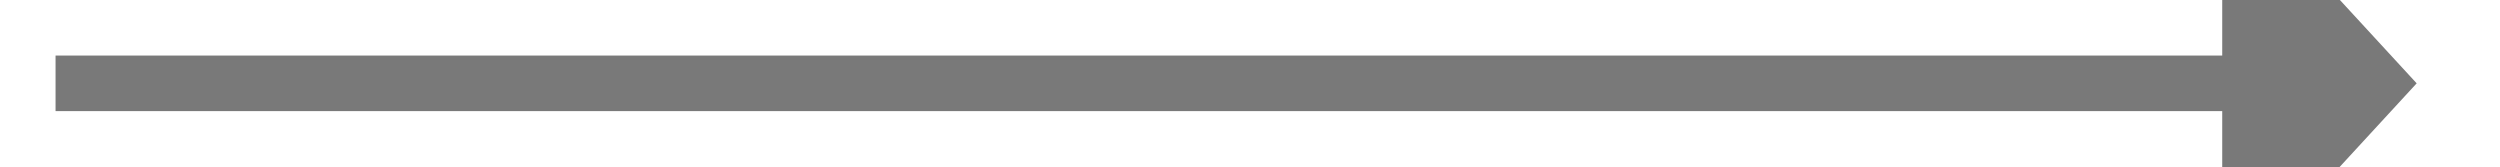
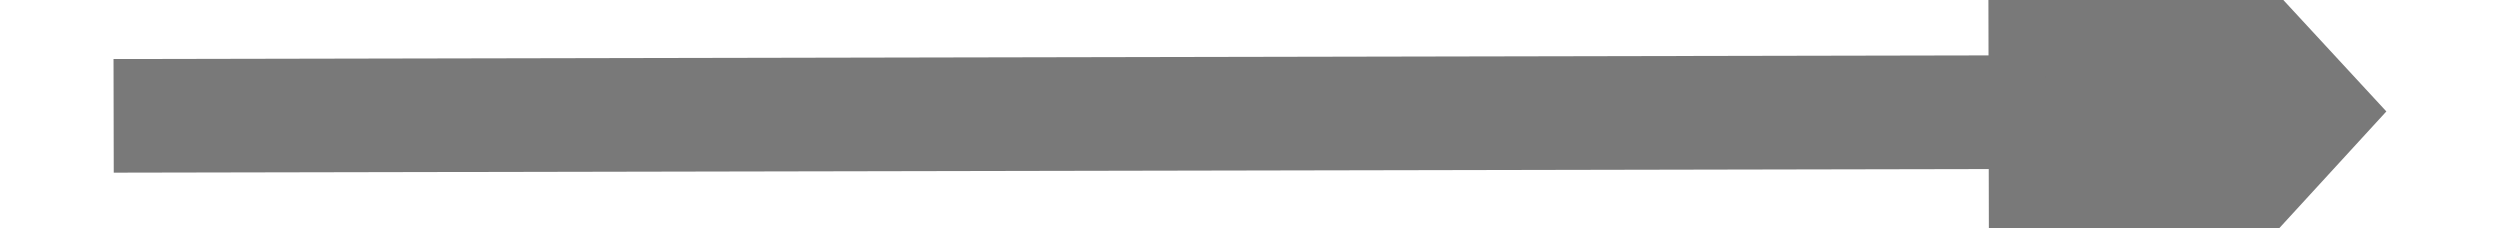
- <svg xmlns="http://www.w3.org/2000/svg" version="1.1" width="90px" height="6px" preserveAspectRatio="xMinYMid meet" viewBox="2728 927  90 4">
-   <path d="M 2808 936.6  L 2815 929  L 2808 921.4  L 2808 936.6  Z " fill-rule="nonzero" fill="#797979" stroke="none" />
-   <path d="M 2730 929  L 2809 929  " stroke-width="2" stroke="#797979" fill="none" />
+ <svg xmlns="http://www.w3.org/2000/svg" version="1.1" width="44px" height="4px" preserveAspectRatio="xMinYMid meet" viewBox="2660 439  44 2">
+   <g transform="matrix(0 -1 1 0 2242 3122 )">
+     <path d="M 2674.4 453  L 2682 460  L 2689.6 453  L 2674.4 453  Z " fill-rule="nonzero" fill="#797979" stroke="none" transform="matrix(0.9999981 -0.001937497 0.001937497 0.9999981 -0.8474645 5.197192 )" />
+     <path d="M 2682 420  L 2682 454  " stroke-width="2" stroke="#797979" fill="none" transform="matrix(0.9999981 -0.001937497 0.001937497 0.9999981 -0.8474645 5.197192 )" />
+   </g>
</svg>
